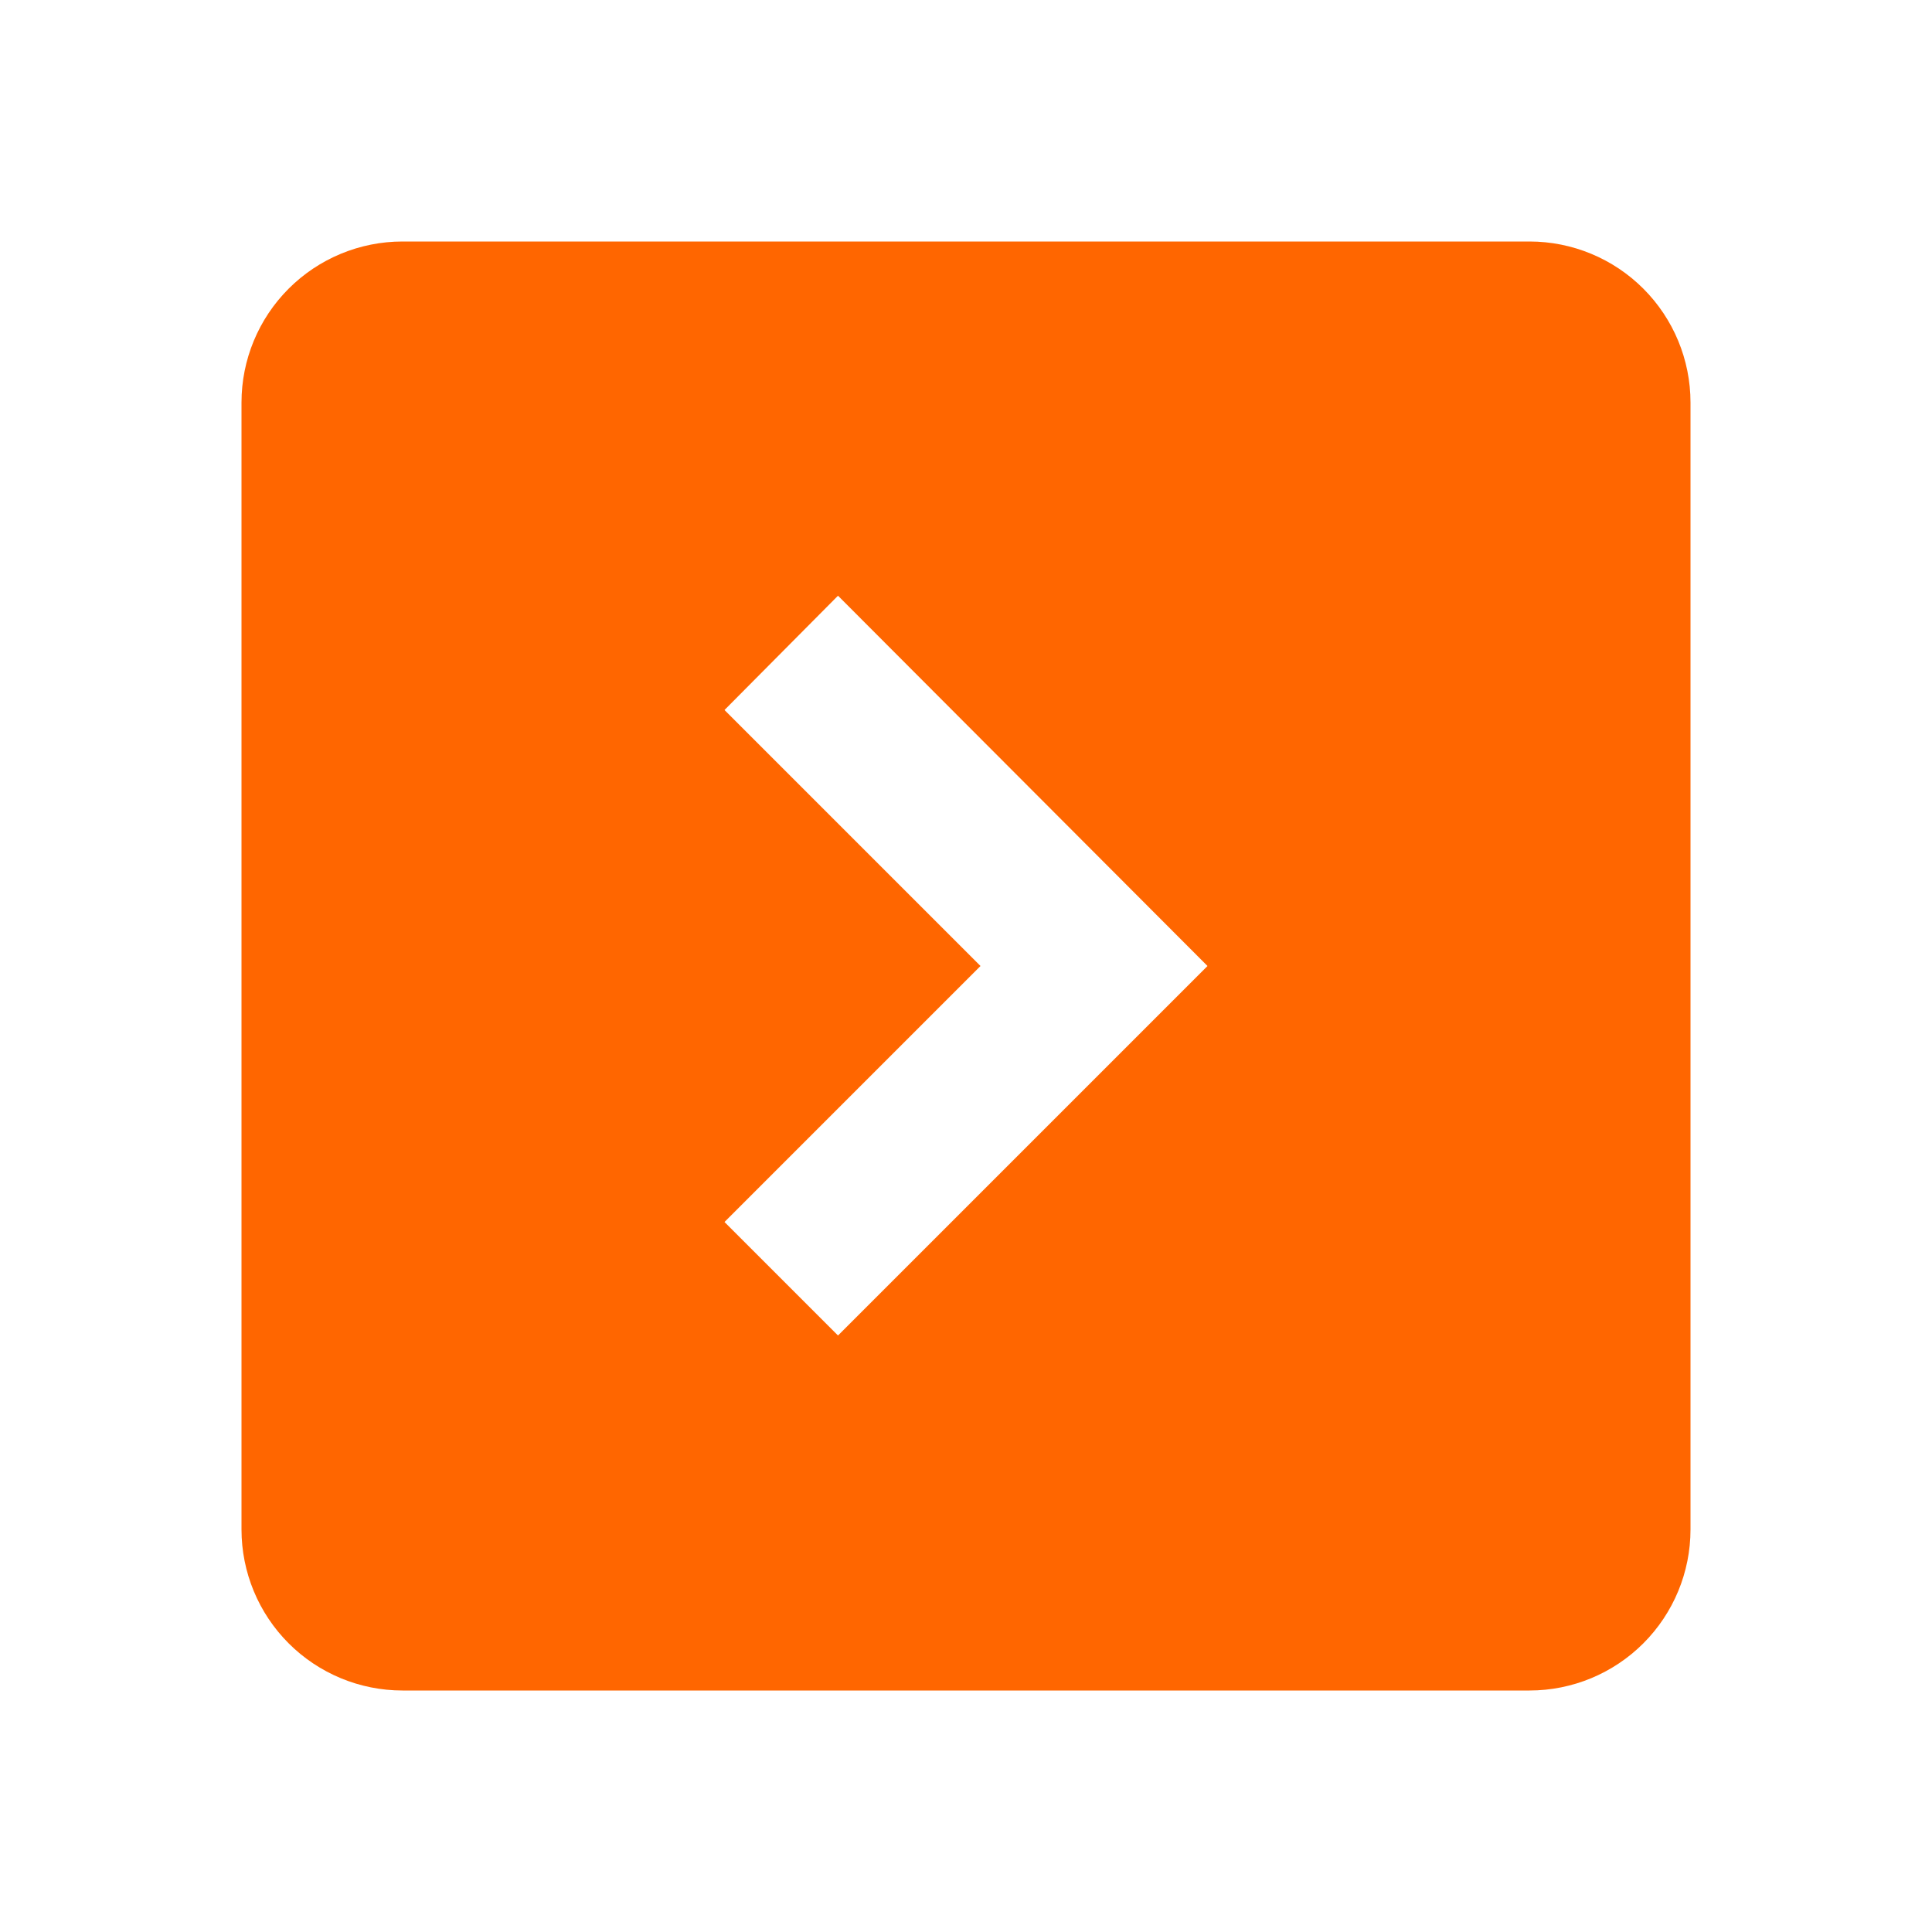
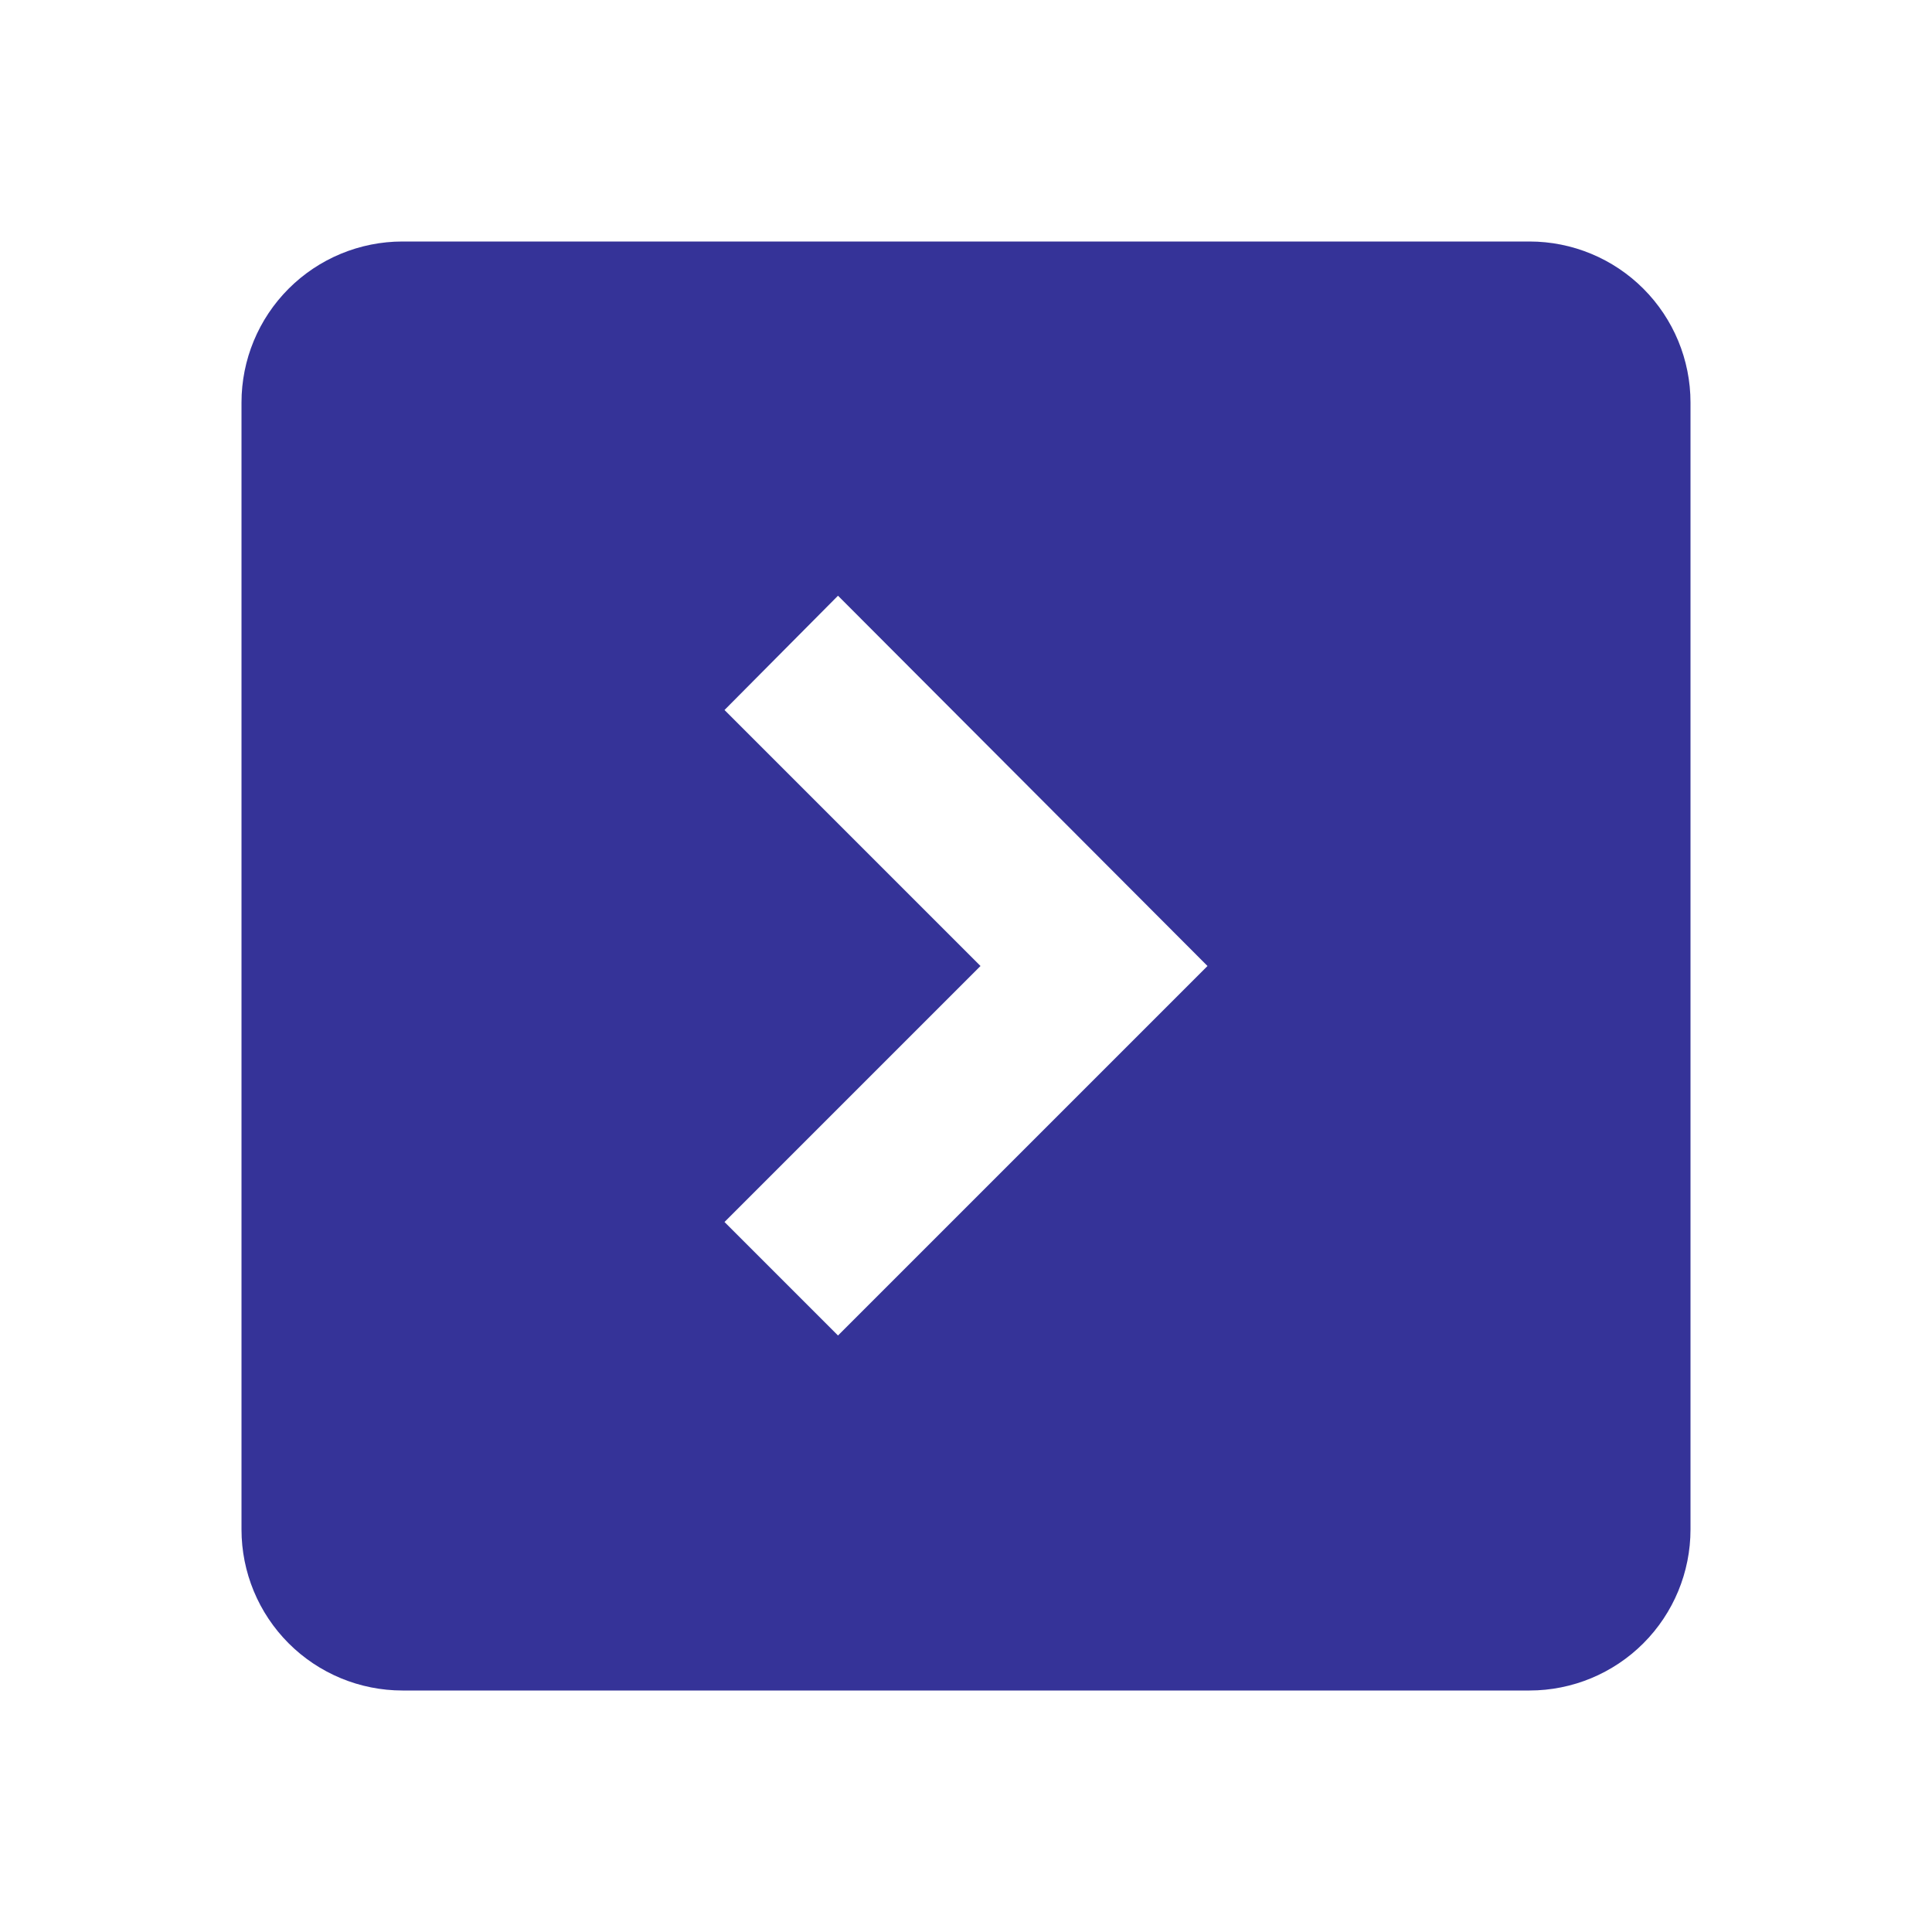
<svg xmlns="http://www.w3.org/2000/svg" width="56" height="56" viewBox="0 0 56 56" fill="none">
-   <path d="M24.29 38.71L35 28L24.29 17.267L21 20.58L28.42 28L21 35.42M11.667 49C10.429 49 9.242 48.508 8.367 47.633C7.492 46.758 7 45.571 7 44.333L7 11.667C7 10.429 7.492 9.242 8.367 8.367C9.242 7.492 10.429 7 11.667 7L44.333 7C45.571 7 46.758 7.492 47.633 8.367C48.508 9.242 49 10.429 49 11.667L49 44.333C49 45.571 48.508 46.758 47.633 47.633C46.758 48.508 45.571 49 44.333 49L11.667 49Z" fill="#FF6600" />
+   <path d="M24.29 38.71L35 28L24.29 17.267L21 20.58L28.42 28L21 35.42M11.667 49C10.429 49 9.242 48.508 8.367 47.633C7.492 46.758 7 45.571 7 44.333L7 11.667C7 10.429 7.492 9.242 8.367 8.367C9.242 7.492 10.429 7 11.667 7L44.333 7C45.571 7 46.758 7.492 47.633 8.367C48.508 9.242 49 10.429 49 11.667L49 44.333C49 45.571 48.508 46.758 47.633 47.633C46.758 48.508 45.571 49 44.333 49L11.667 49Z" fill="#353398" />
</svg>
